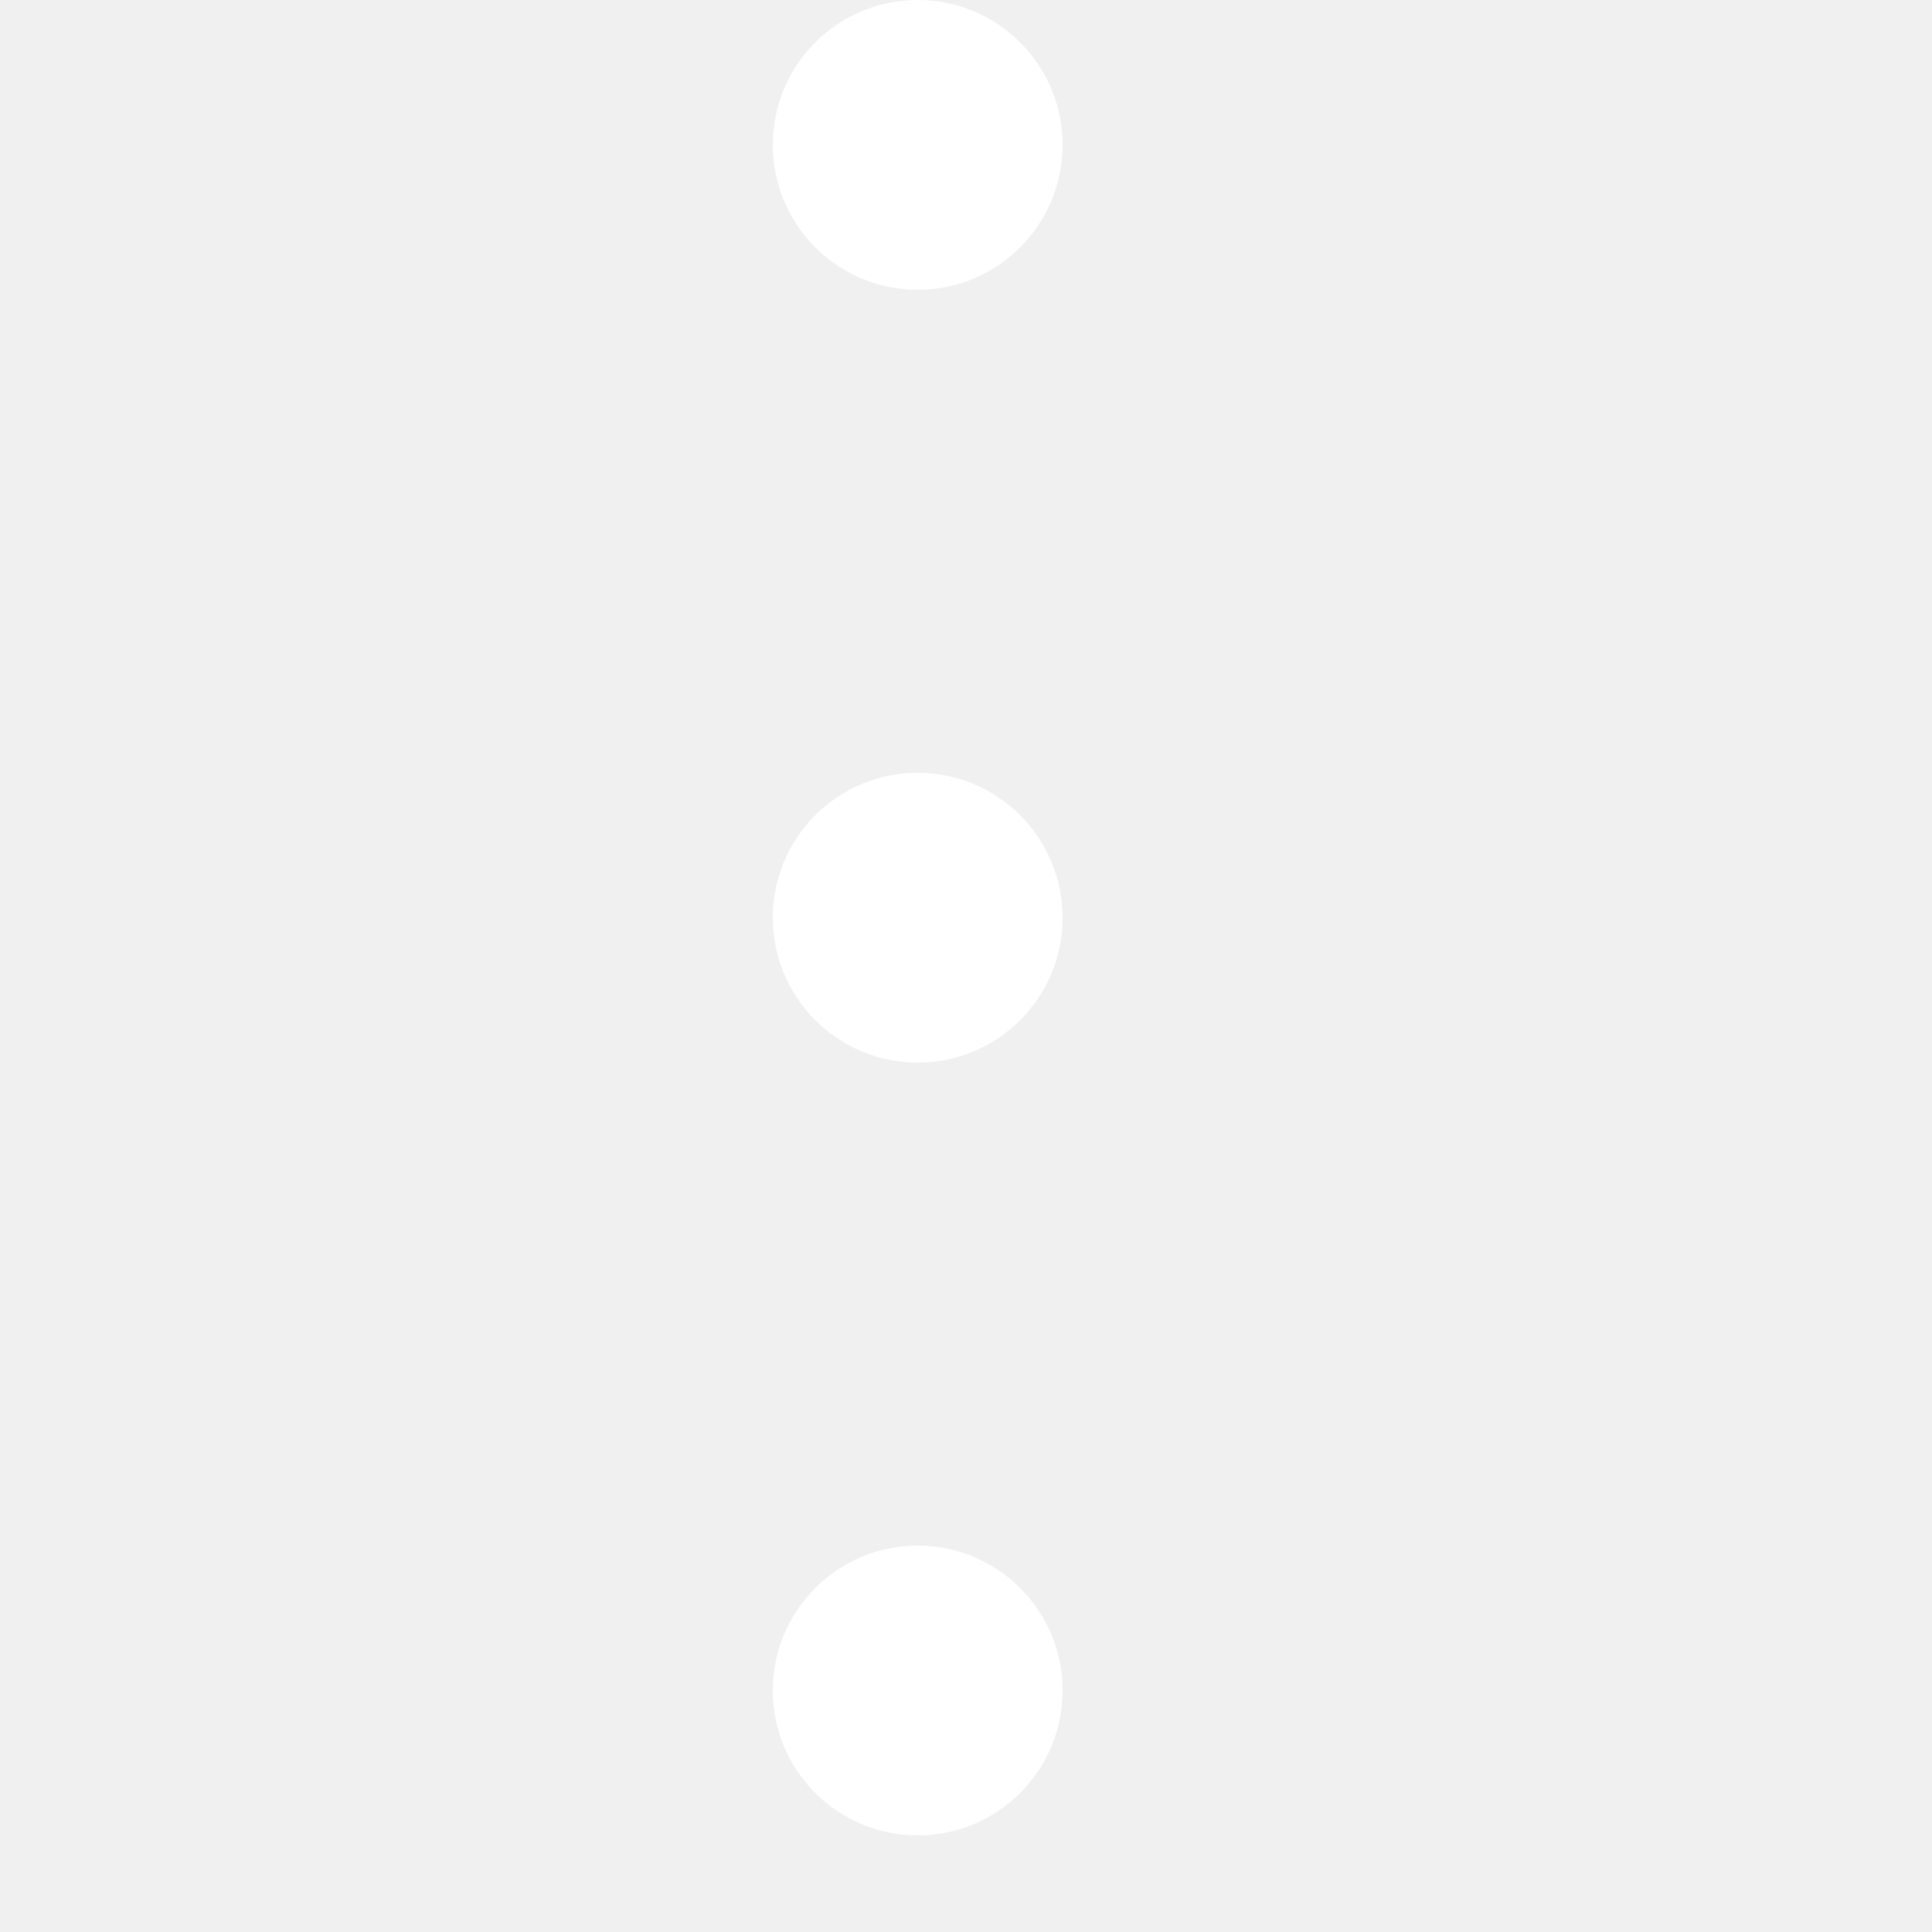
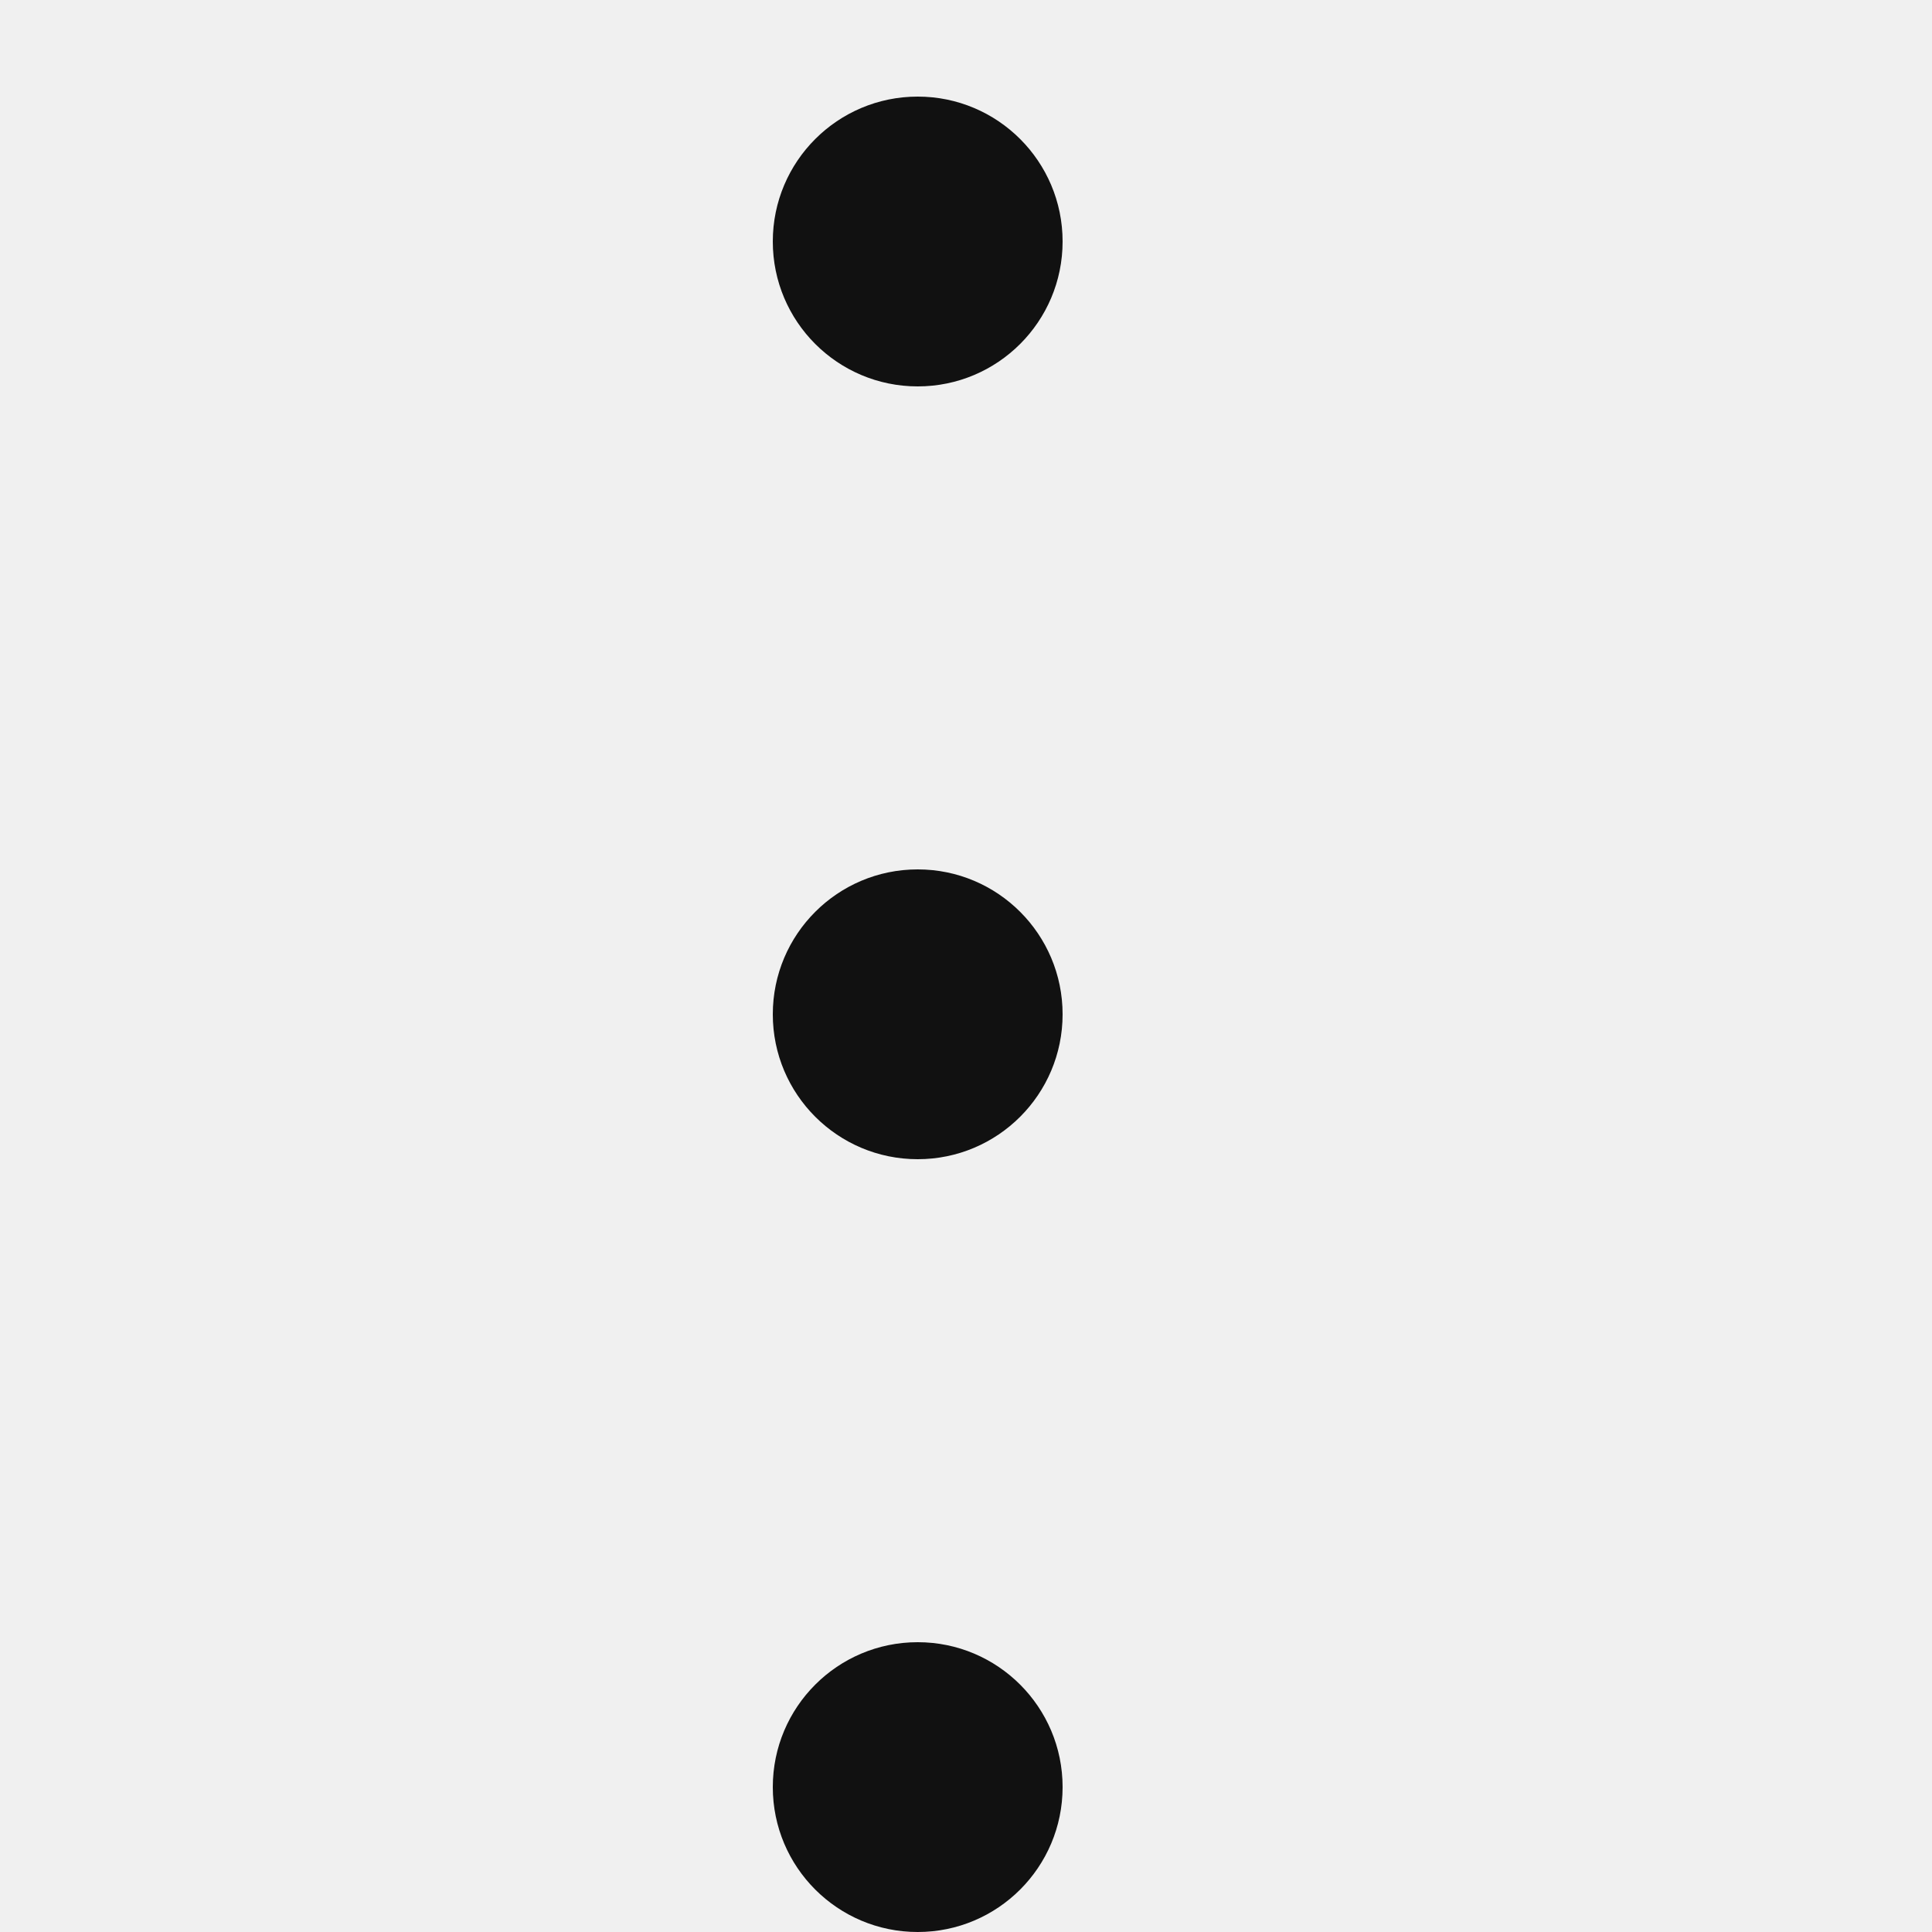
<svg xmlns="http://www.w3.org/2000/svg" width="20" height="20" viewBox="0 0 20 20" fill="none">
-   <circle cx="9.5" cy="1.5" r="1.5" fill="white" />
-   <circle cx="9.5" cy="9.5" r="1.5" fill="white" />
-   <circle cx="9.5" cy="17.5" r="1.5" fill="white" />
+   <circle cx="9.5" cy="2.5" r="1.5" fill="#111111" />
+   <circle cx="9.5" cy="10.5" r="1.5" fill="#111111" />
+   <circle cx="9.5" cy="18.5" r="1.5" fill="#111111" />
</svg>
